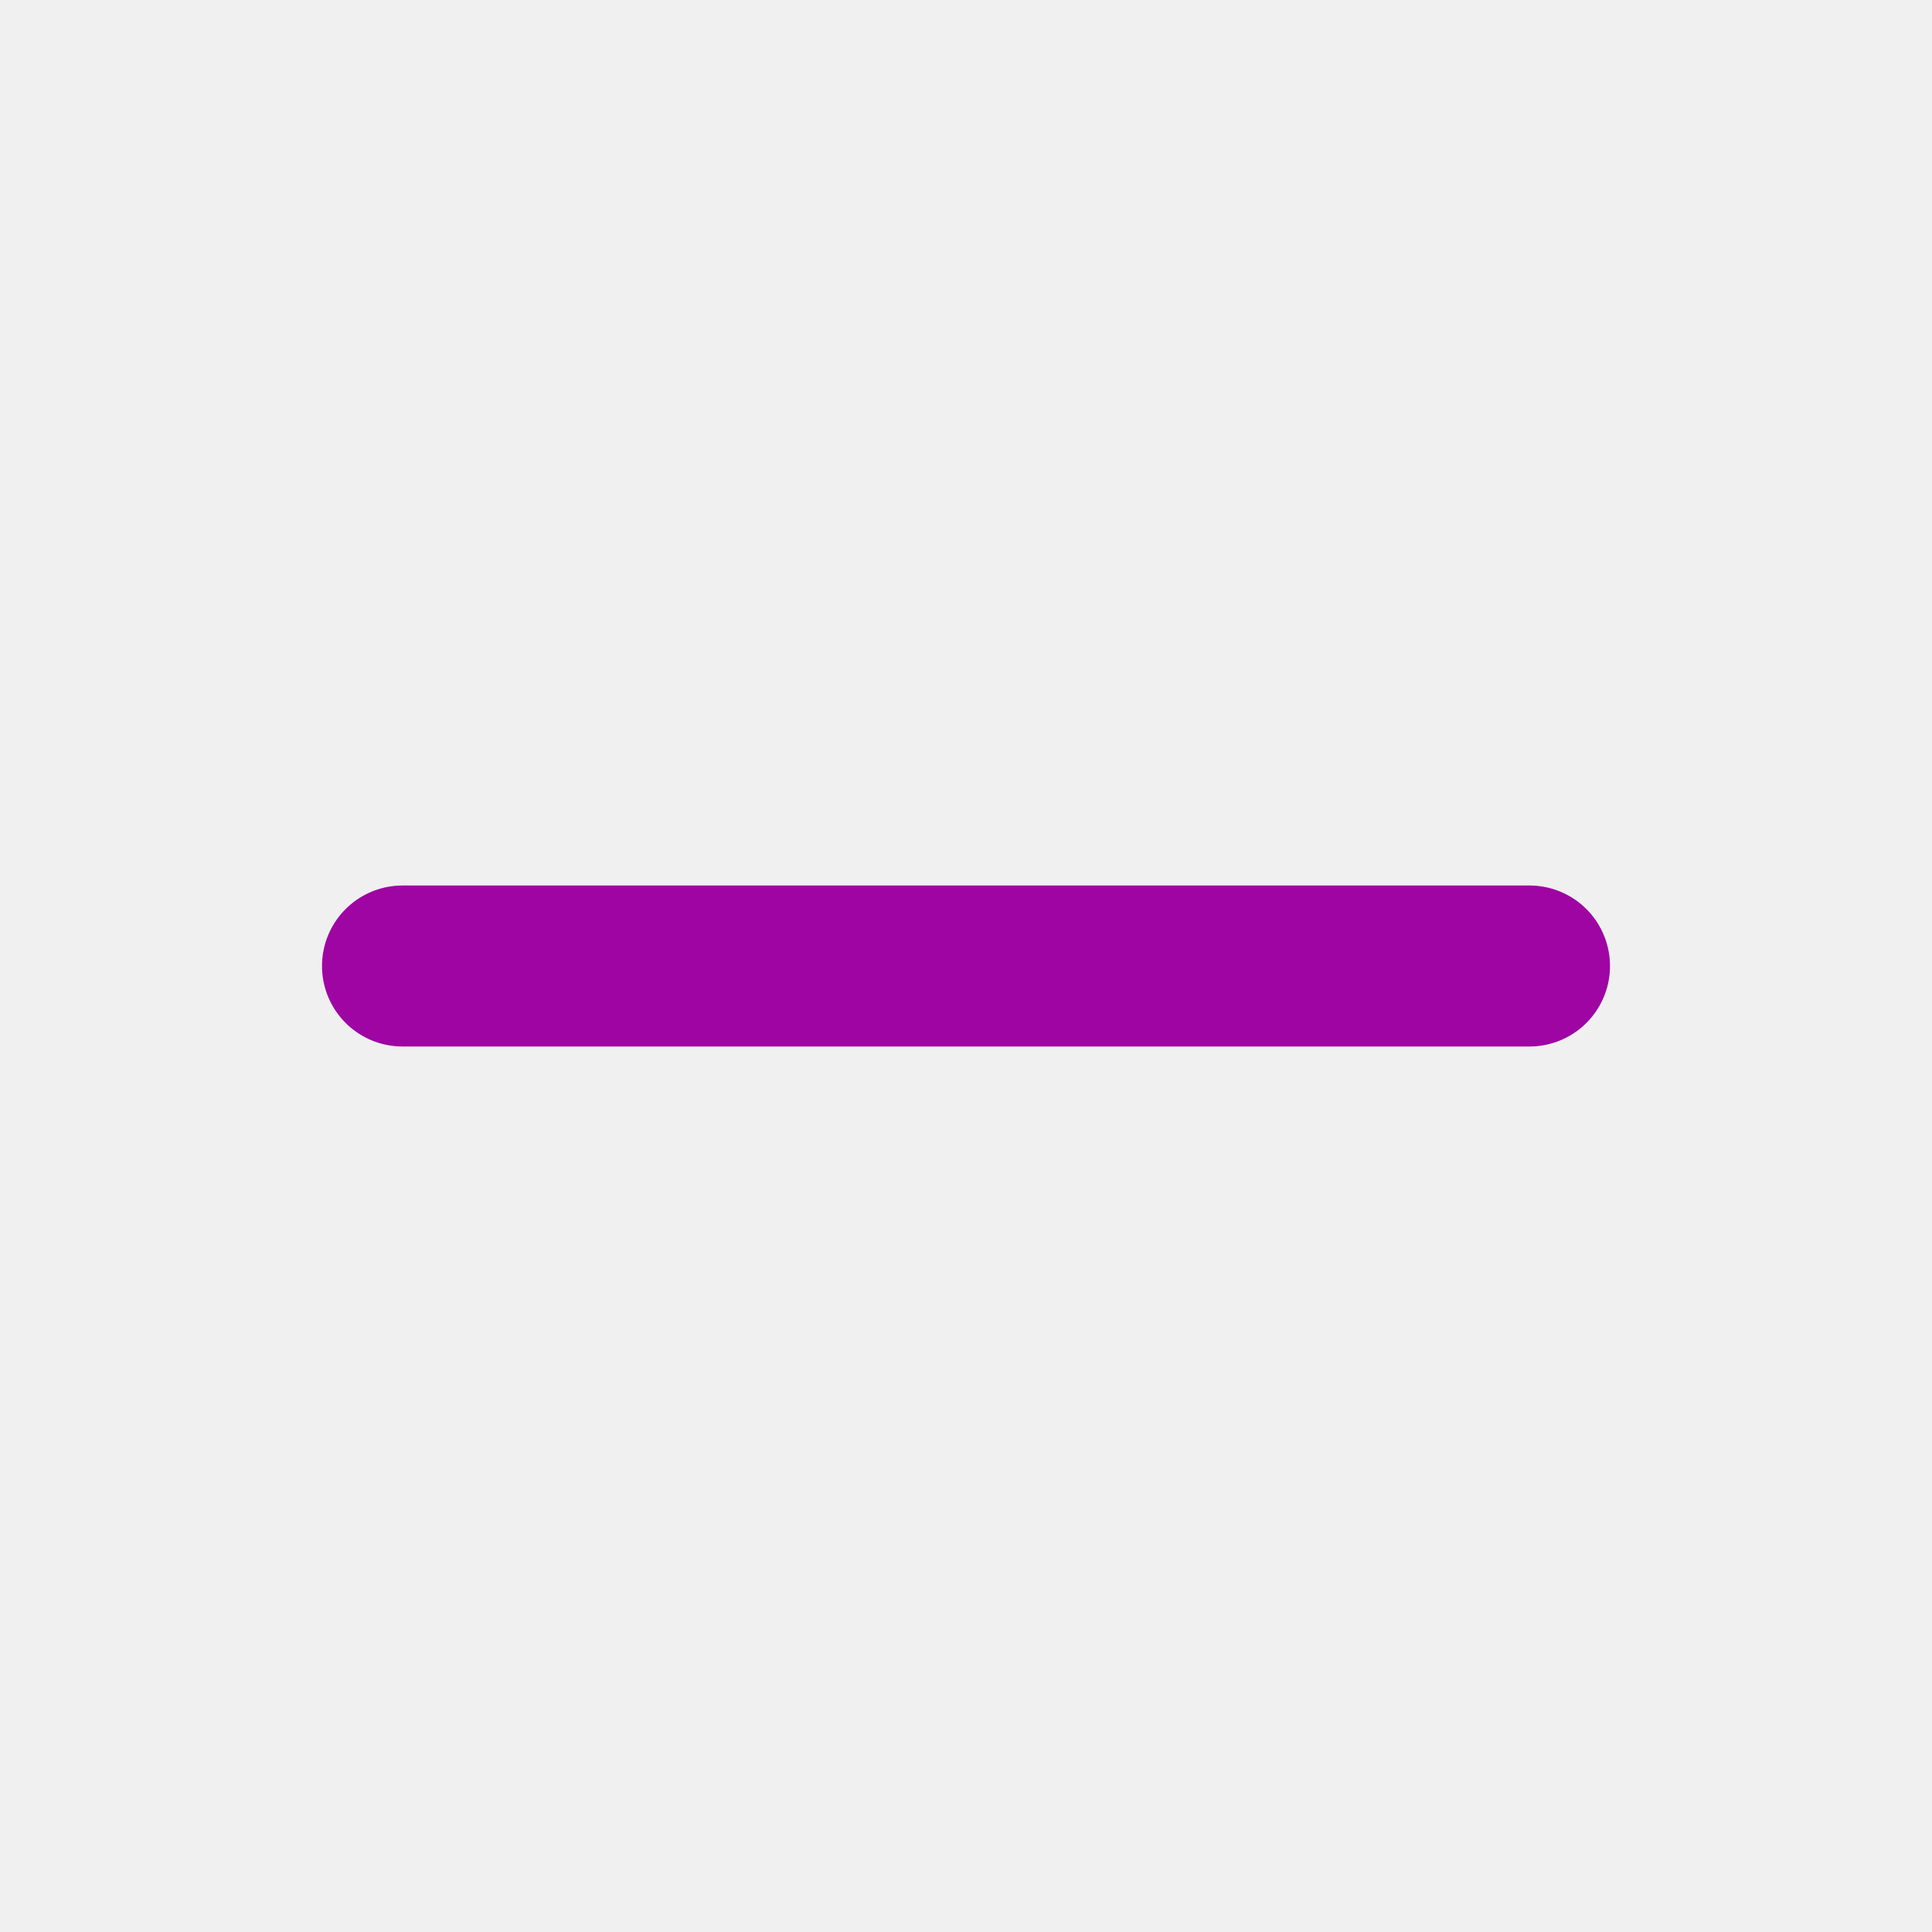
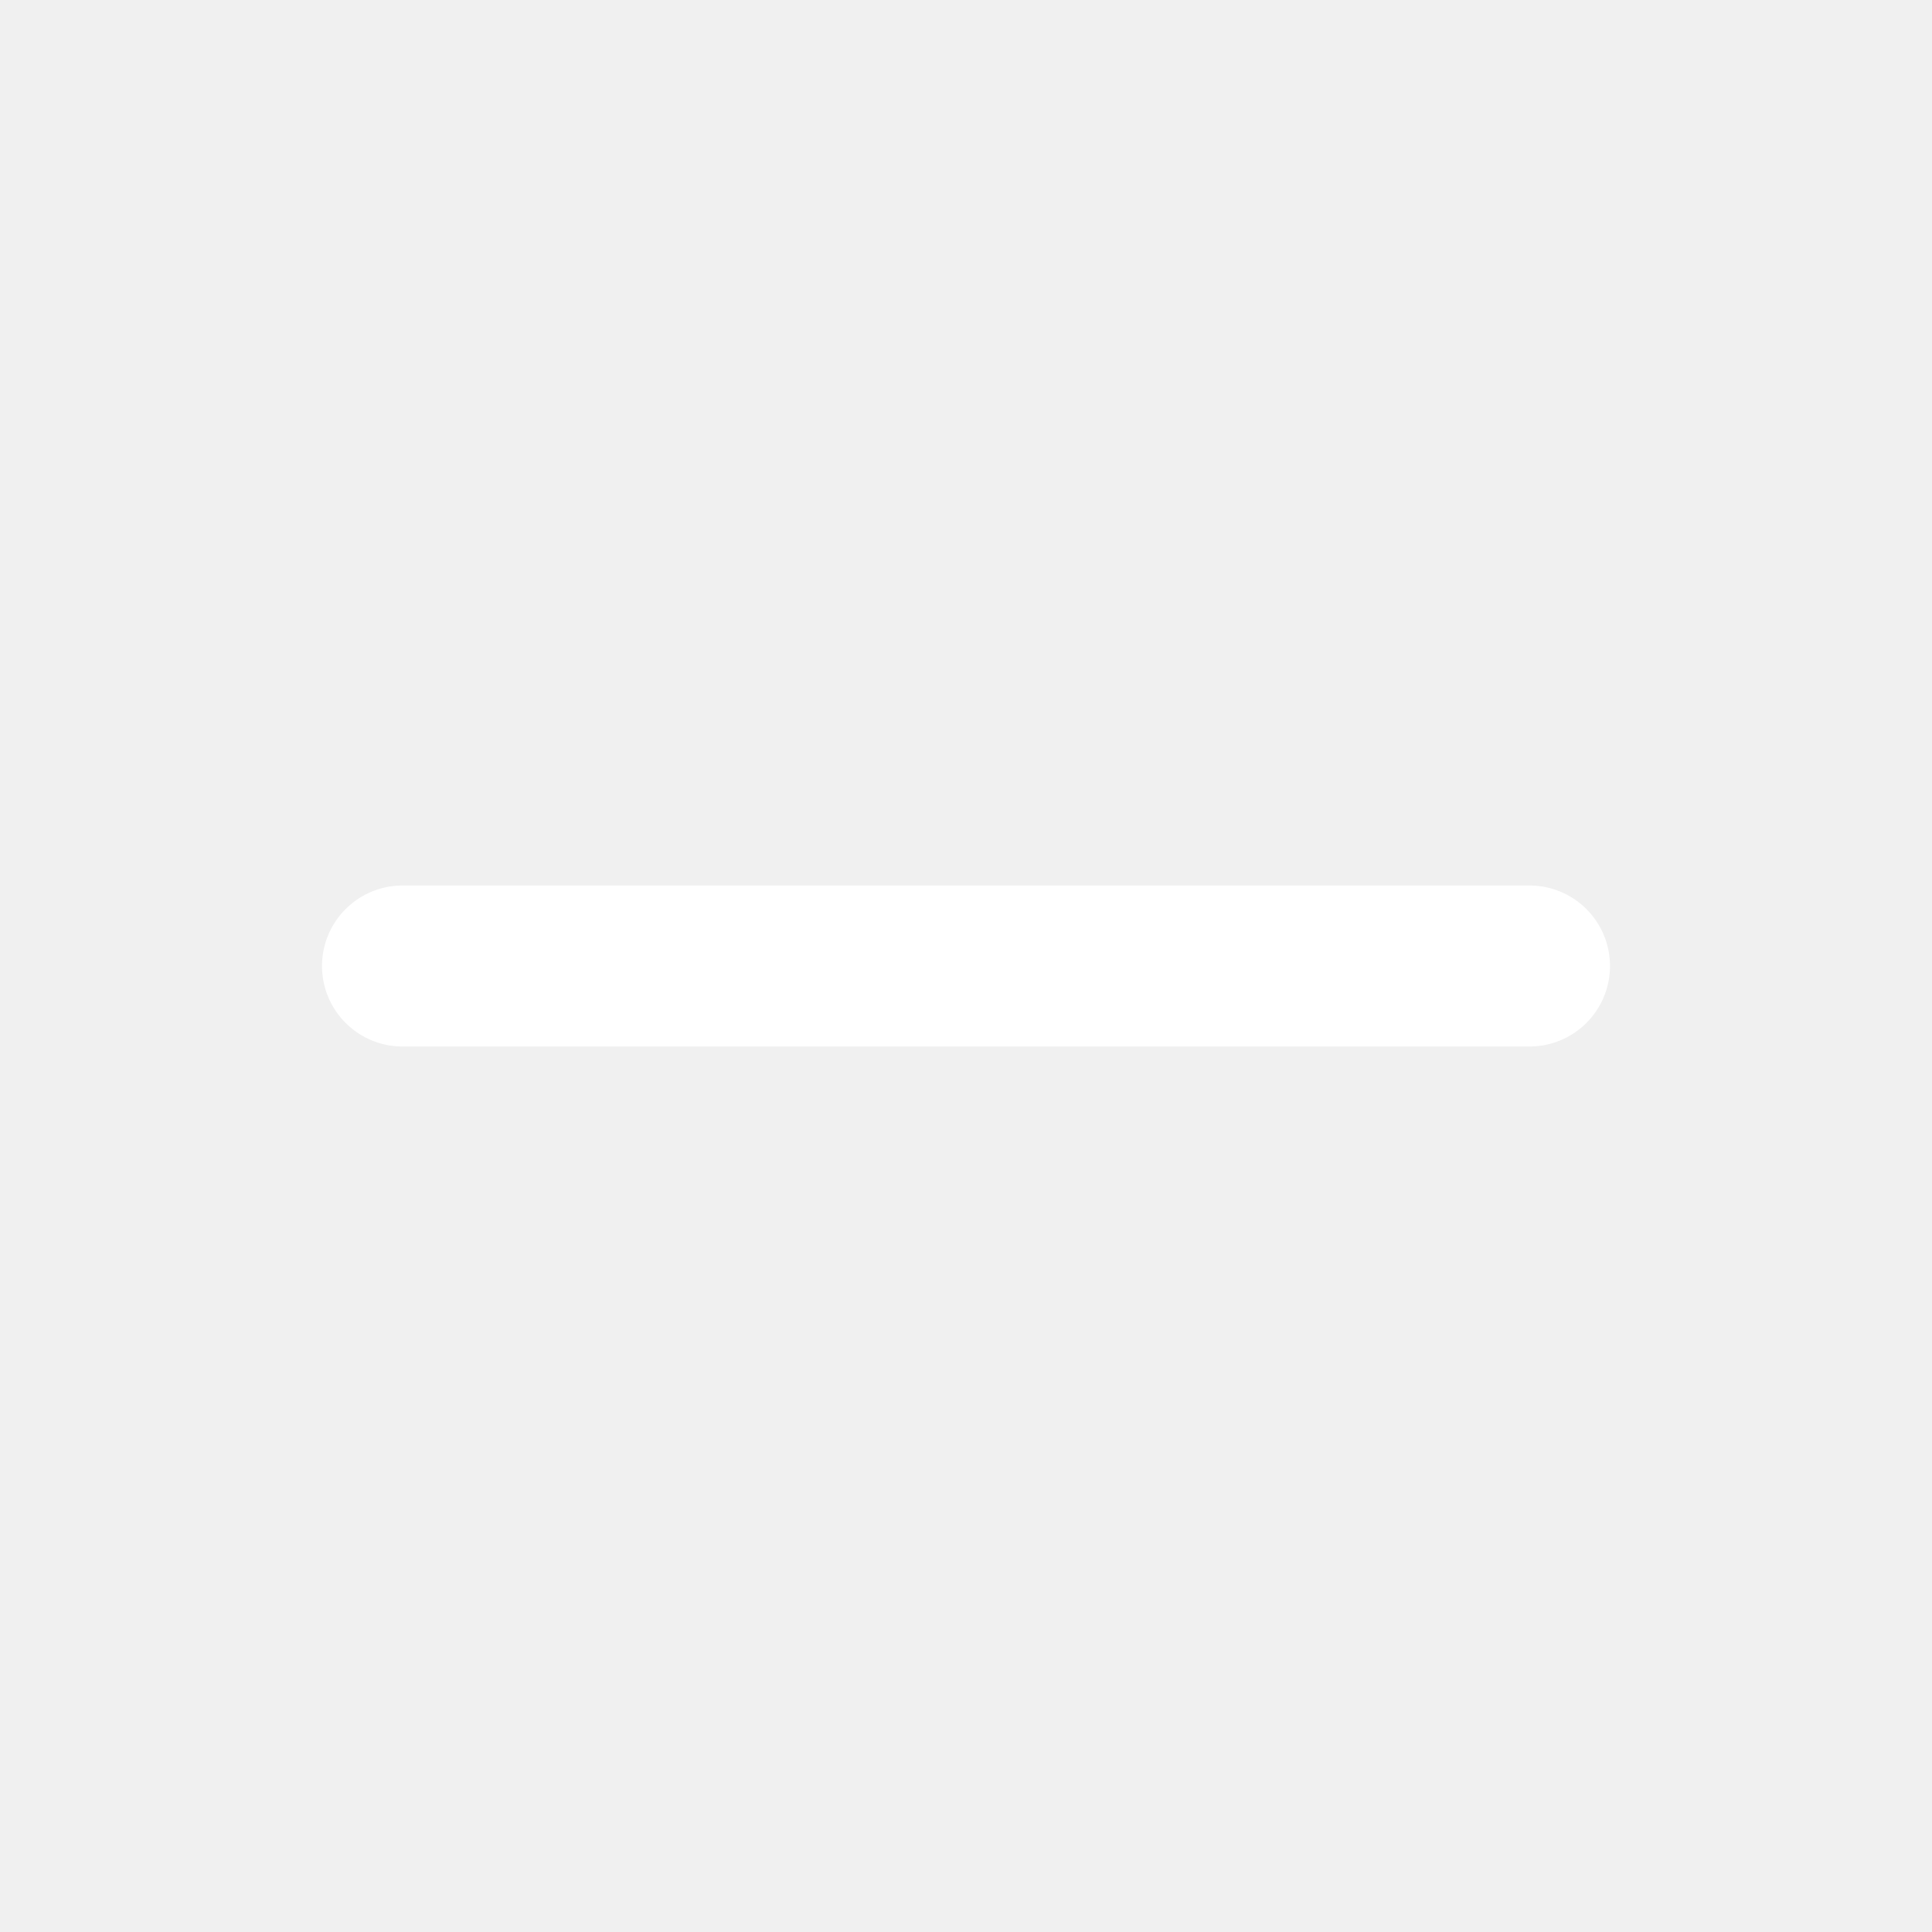
- <svg xmlns="http://www.w3.org/2000/svg" width="100" height="100" viewBox="0 0 24 24" fill="none" stroke="#9E05A3" stroke-width="2" stroke-linecap="round" stroke-linejoin="round" class="feather feather-minus">
+ <svg xmlns="http://www.w3.org/2000/svg" width="100" height="100" viewBox="0 0 24 24" fill="none" stroke="#ffffff" stroke-width="2" stroke-linecap="round" stroke-linejoin="round" class="feather feather-minus">
  <line x1="5" y1="12" x2="19" y2="12" />
</svg>
